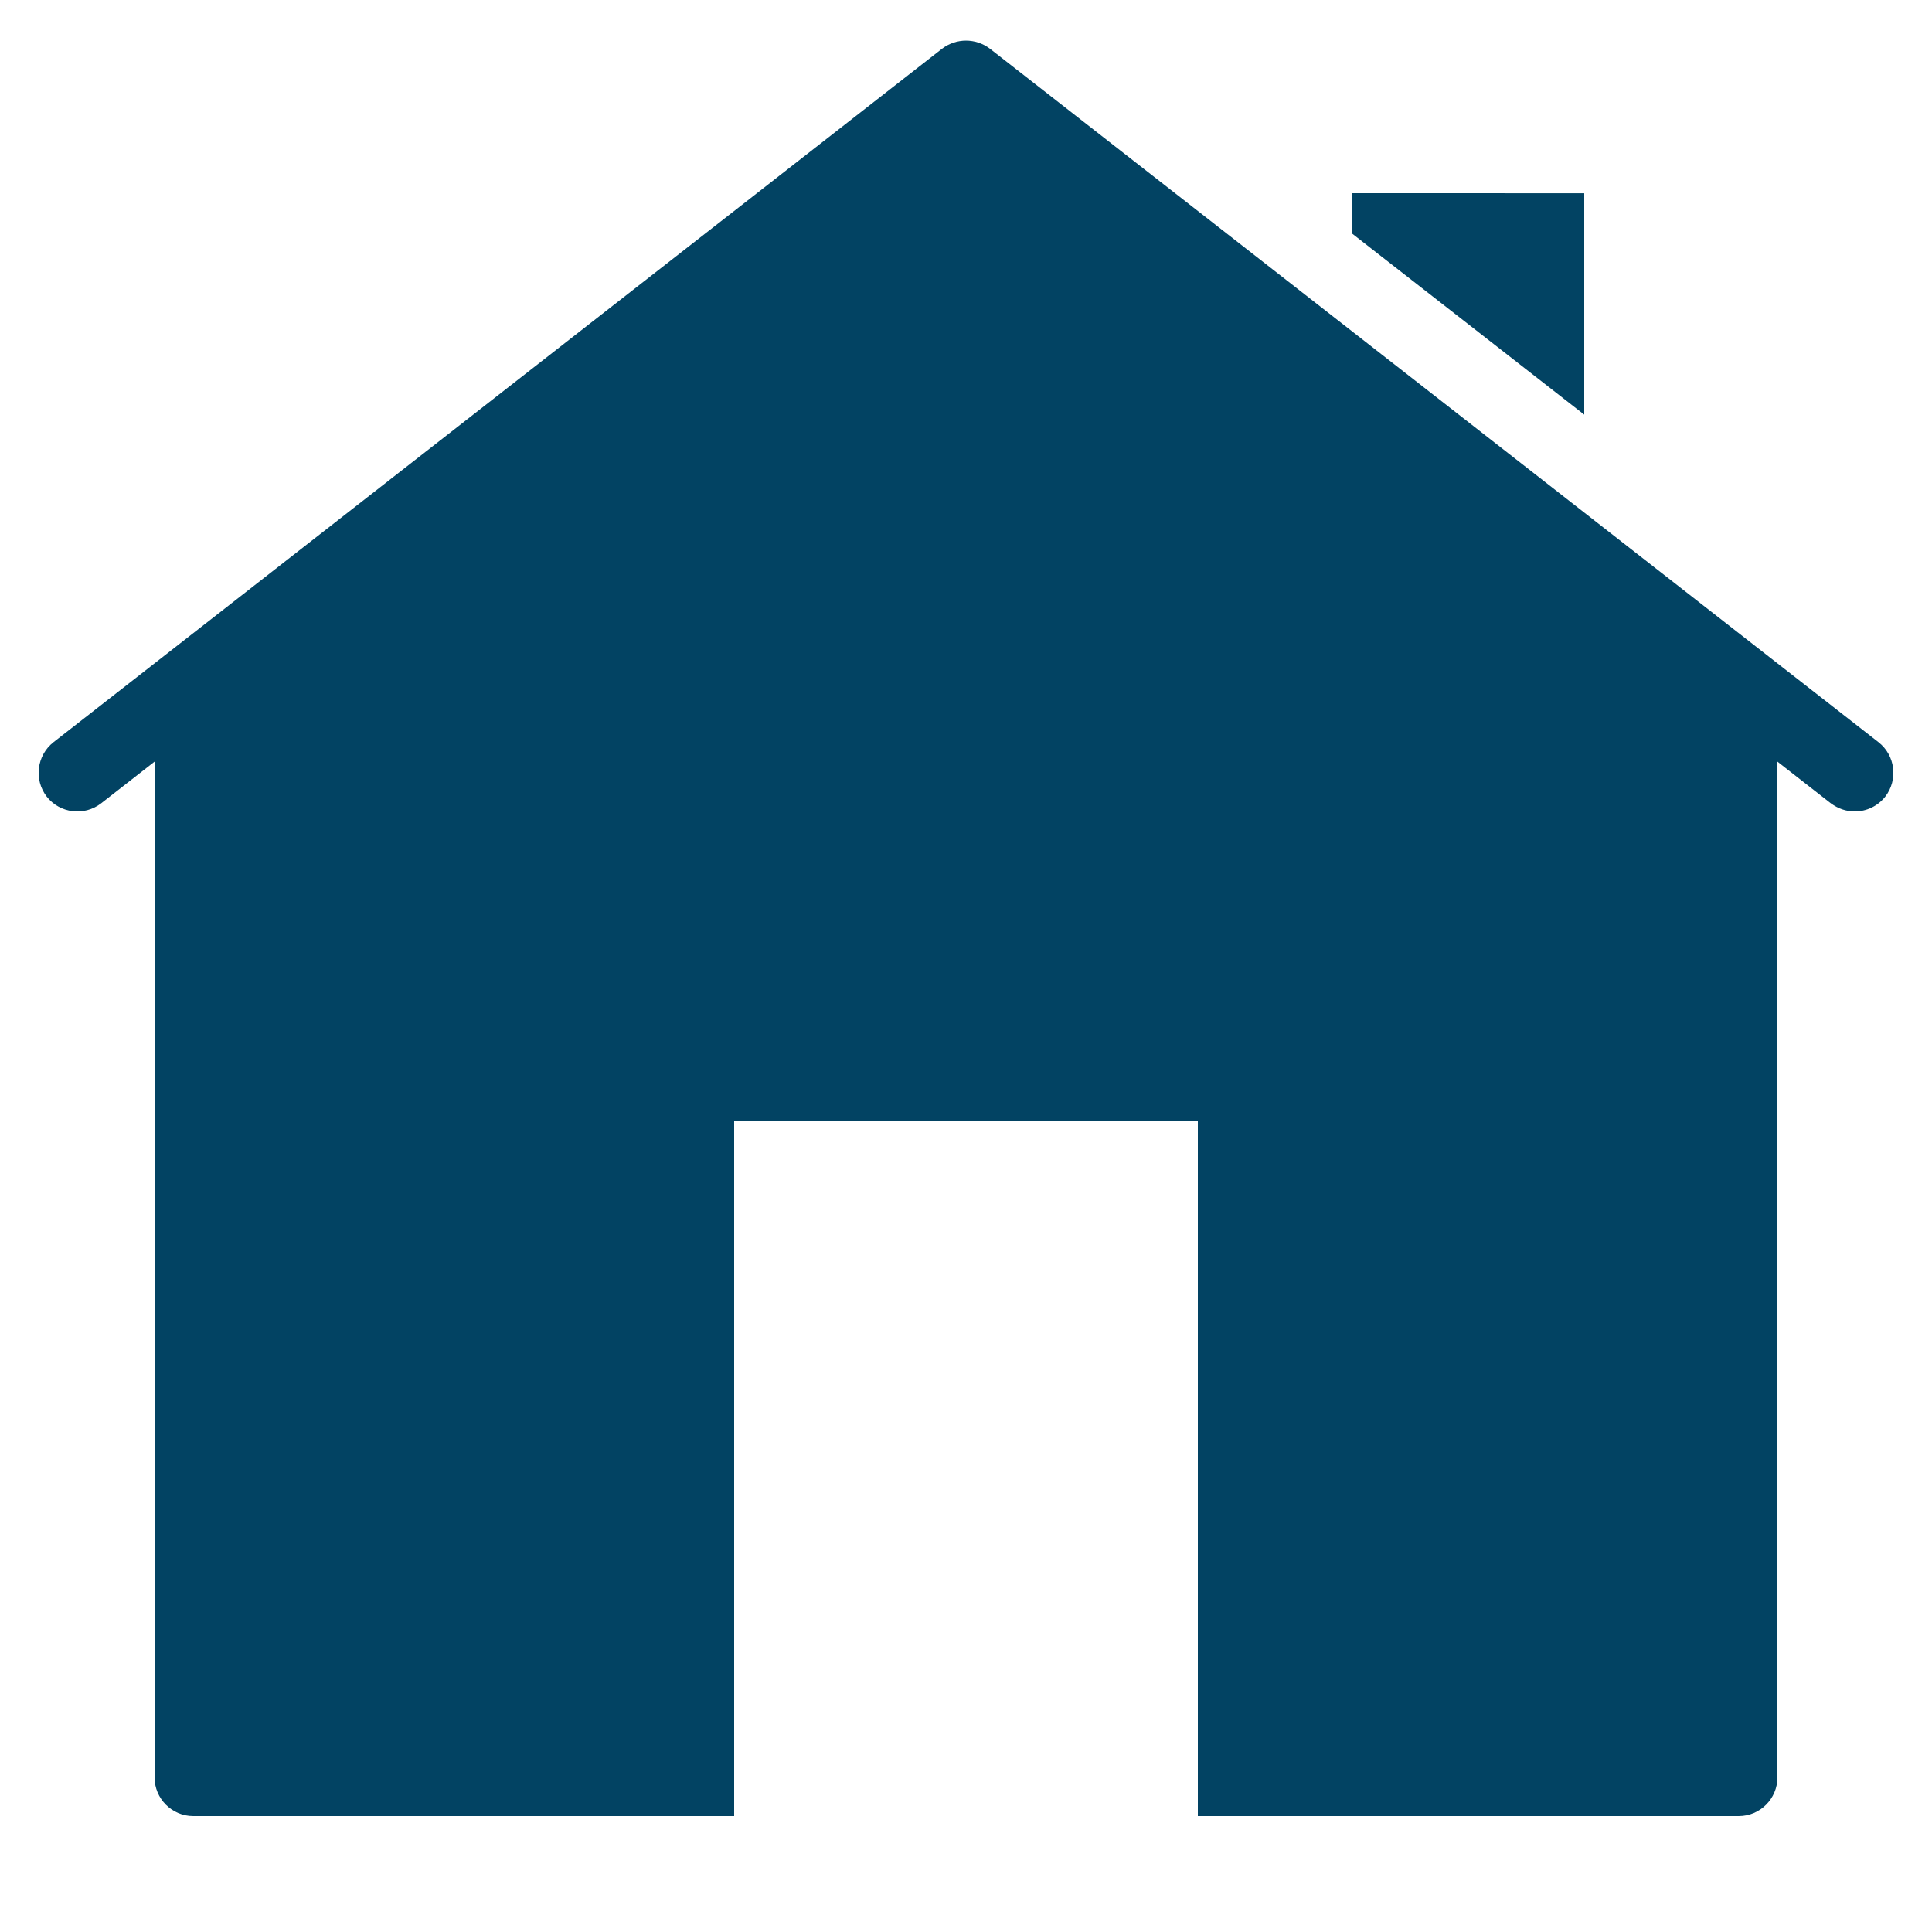
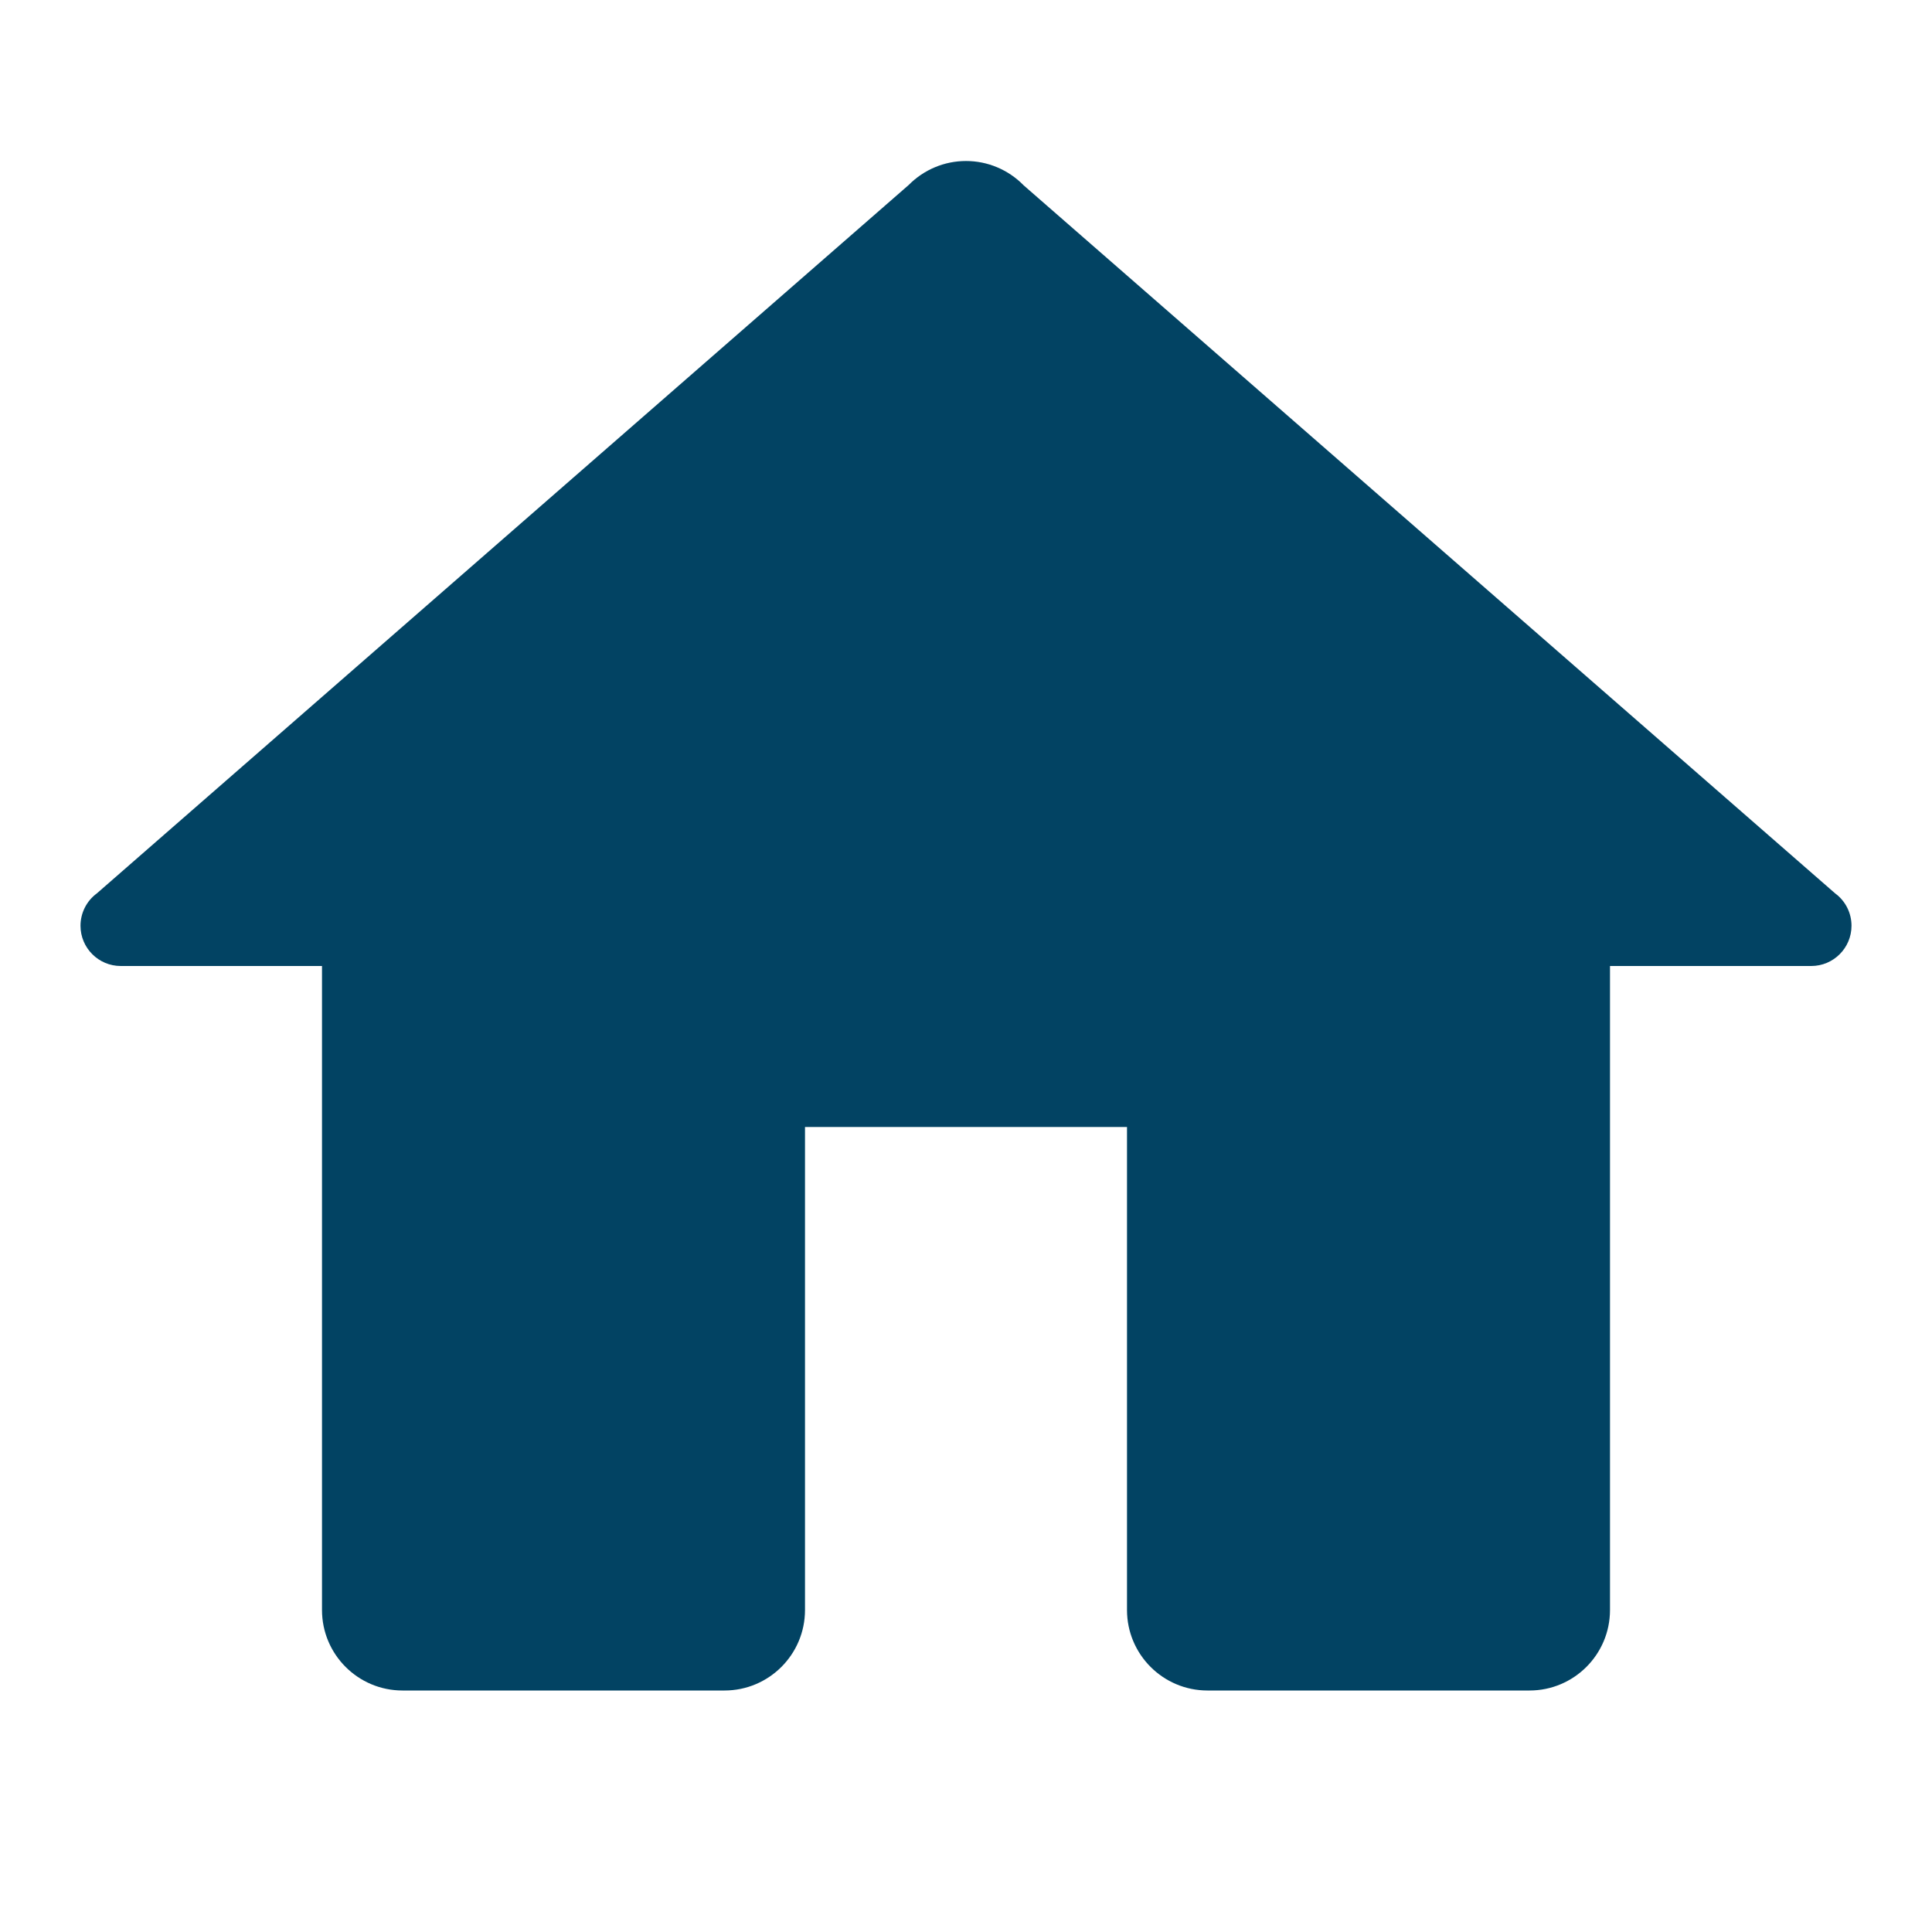
- <svg xmlns="http://www.w3.org/2000/svg" x="0px" y="0px" width="50" height="50" viewBox="0,0,256,256">
+ <svg xmlns="http://www.w3.org/2000/svg" x="0px" y="0px" width="25" height="25" viewBox="0,0,256,256">
  <g fill="#024363" fill-rule="nonzero" stroke="none" stroke-width="1" stroke-linecap="butt" stroke-linejoin="miter" stroke-miterlimit="10" stroke-dasharray="" stroke-dashoffset="0" font-family="none" font-weight="none" font-size="none" text-anchor="none" style="mix-blend-mode: normal">
-     <g transform="scale(5.12,5.12)">
-       <path d="M25,1.051c-0.217,0 -0.434,0.069 -0.619,0.209l-23,17.951c-0.43,0.34 -0.51,0.968 -0.17,1.408c0.34,0.43 0.968,0.51 1.408,0.17l1.381,-1.078v26.289c0,0.55 0.45,1 1,1h14v-18h12v18h14c0.55,0 1,-0.45 1,-1v-26.289l1.381,1.078c0.19,0.14 0.399,0.211 0.619,0.211c0.3,0 0.589,-0.131 0.789,-0.381c0.34,-0.44 0.26,-1.068 -0.17,-1.408l-23,-17.951c-0.185,-0.14 -0.402,-0.209 -0.619,-0.209zM35,5v1.051l6,4.68v-5.73z" />
+     <g transform="scale(10.66667,10.66667)">
+       <path d="M12,2c-0.267,0 -0.523,0.107 -0.711,0.297l-10.086,8.801c-0.128,0.094 -0.203,0.244 -0.203,0.402c0,0.276 0.224,0.5 0.5,0.5h2.5v8c0,0.552 0.448,1 1,1h4c0.552,0 1,-0.448 1,-1v-6h4v6c0,0.552 0.448,1 1,1h4c0.552,0 1,-0.448 1,-1v-8h2.5c0.276,0 0.5,-0.224 0.5,-0.5c0,-0.159 -0.075,-0.308 -0.203,-0.402l-10.08,-8.795c-0.002,-0.002 -0.004,-0.004 -0.006,-0.006c-0.188,-0.19 -0.444,-0.297 -0.711,-0.297z" />
    </g>
  </g>
</svg>
